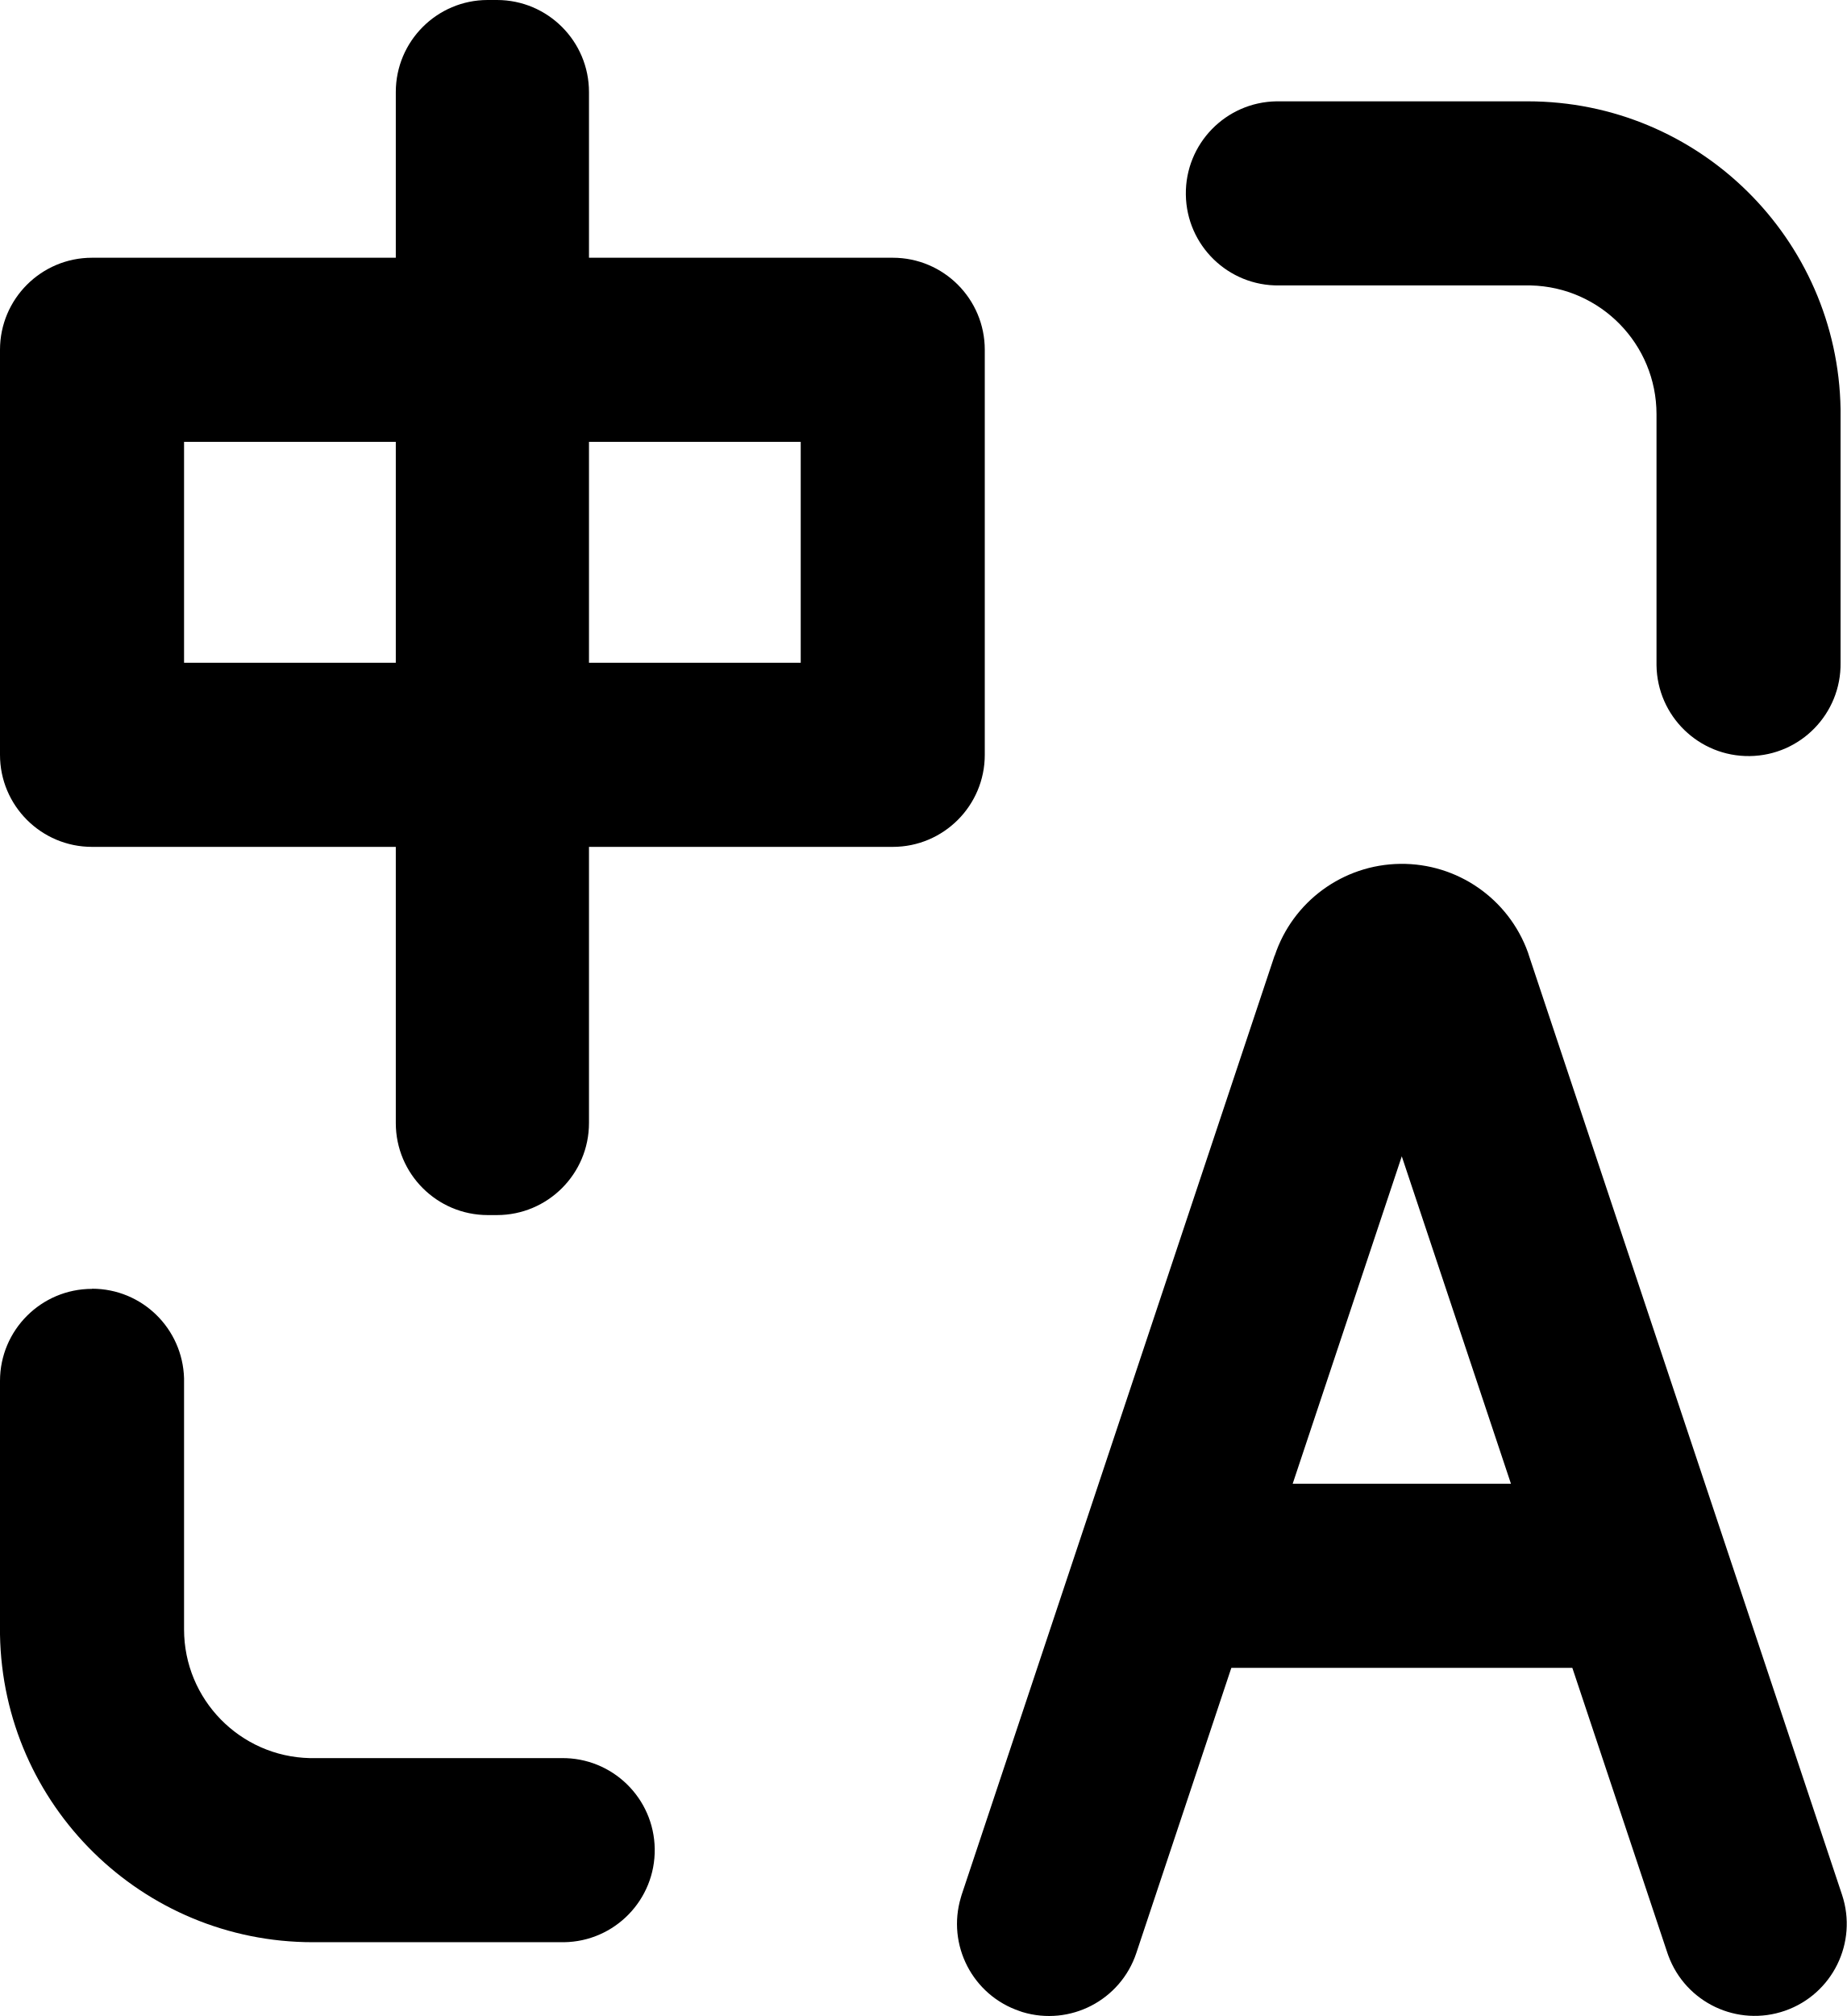
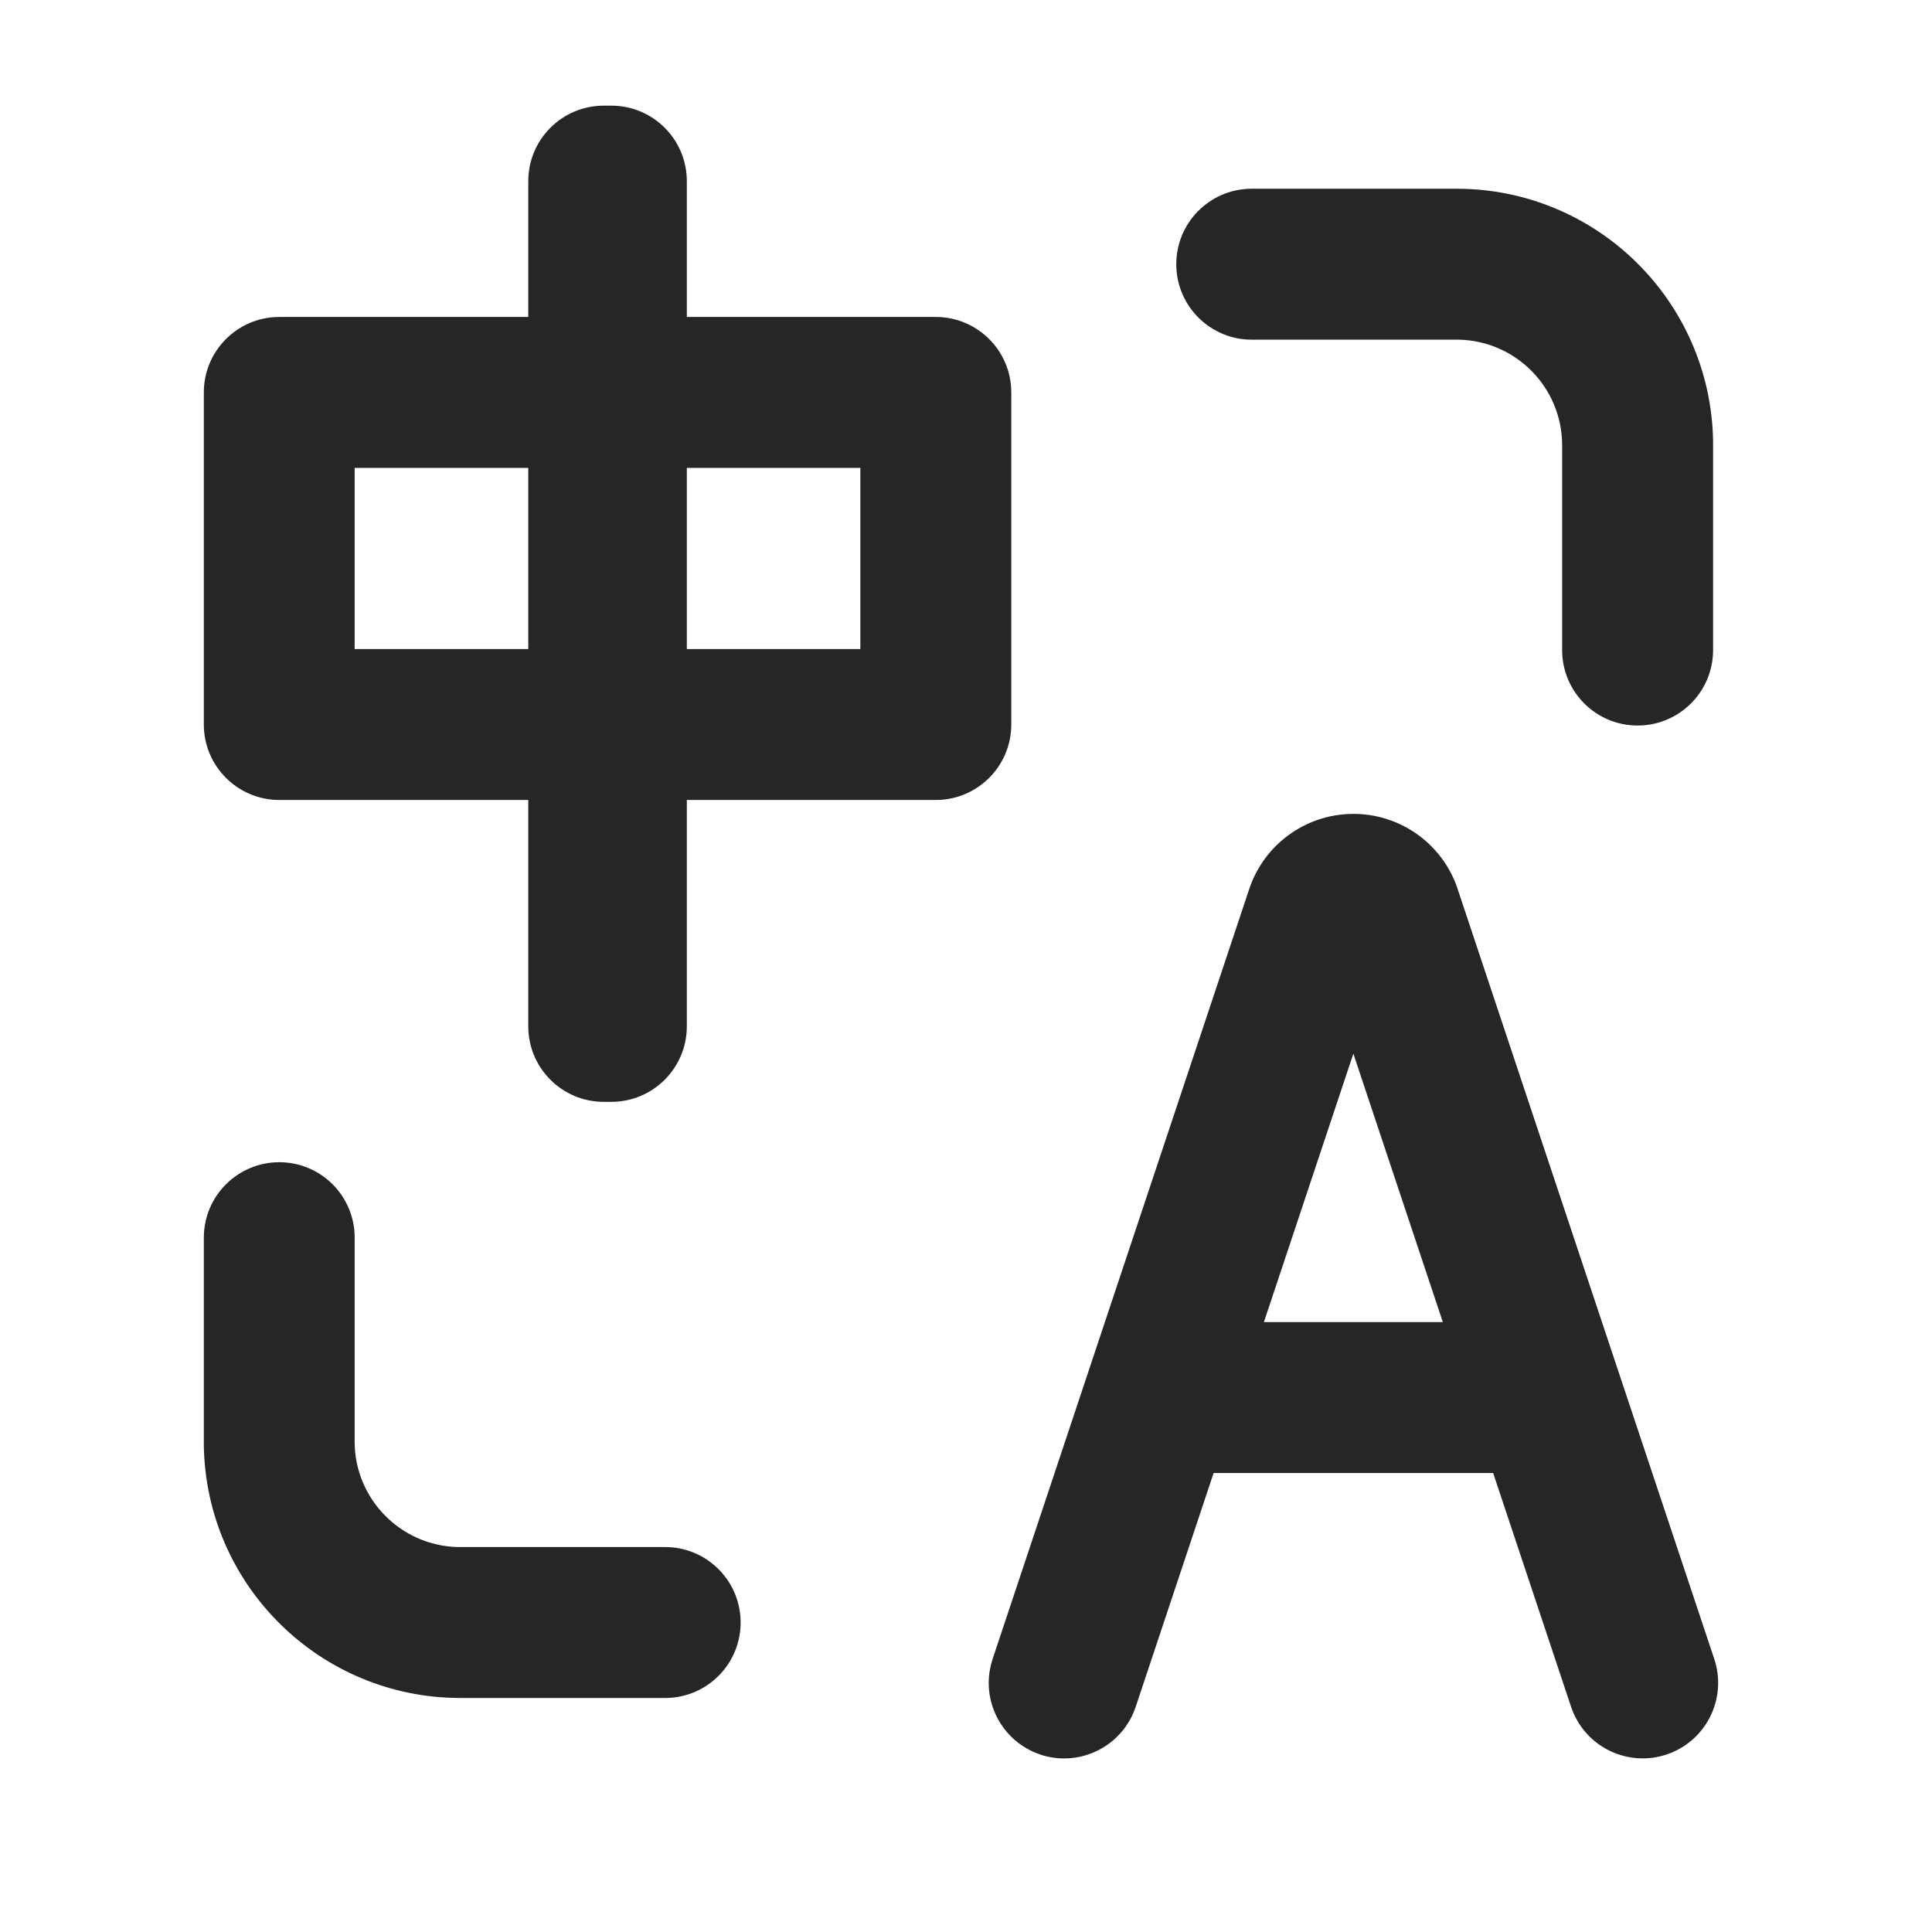
- <svg xmlns="http://www.w3.org/2000/svg" viewBox="0 0 12.542 13.688">
-   <g fill="currentColor" fillRule="evenodd">
-     <g fillRule="nonzero">
-       <path d="M8.657 6.489a.91.91 0 0 1 1.72-.022l.007.022 2.126 6.376a.625.625 0 0 1-1.18.412l-.006-.017L9.52 7.851l-1.803 5.41a.625.625 0 0 1-.774.4l-.017-.006a.625.625 0 0 1-.4-.773l.005-.017 2.125-6.376Z" />
-       <path d="M11.075 10.074a.625.625 0 0 1 .017 1.25H7.967a.625.625 0 0 1-.018-1.25h3.126Z" />
+ <svg xmlns="http://www.w3.org/2000/svg" viewBox="0 0 16 16">
+   <defs>
+     <path id="a" d="M0 0h16v16H0z" />
+   </defs>
+   <g fill="none" fill-rule="evenodd">
+     <g fill="#262626" fill-rule="nonzero">
+       <path d="M10.345 7.364a.91.91 0 0 1 1.72-.022l.007.022 2.125 6.376a.625.625 0 0 1-1.18.412l-.006-.017-1.803-5.409-1.803 5.41a.625.625 0 0 1-.773.4l-.017-.006a.625.625 0 0 1-.4-.773l.005-.017 2.125-6.376Z" />
+       <path d="M12.762 10.949a.625.625 0 0 1 .018 1.25H9.654a.625.625 0 0 1-.017-1.25h3.125Z" />
    </g>
-     <path fillRule="nonzero" d="M6.063 1.75H.625A.625.625 0 0 0 0 2.375v2.75c0 .345.28.625.625.625h5.438c.345 0 .625-.28.625-.625v-2.75a.625.625 0 0 0-.625-.625ZM5.438 3v1.5H1.25V3h4.188Z" />
-     <path d="M3.313 0h.062C3.72 0 4 .28 4 .625v7c0 .345-.28.625-.625.625h-.063a.625.625 0 0 1-.624-.625v-7c0-.345.28-.625.624-.625Z" />
-     <path fillRule="nonzero" d="M10.375.688c1.162 0 2.106.932 2.125 2.09V4.5a.625.625 0 0 1-1.25.017V2.812a.875.875 0 0 0-.855-.874H8.687A.625.625 0 0 1 8.67.688h1.705ZM.625 8.75c.34 0 .615.27.625.608v1.705c0 .476.381.864.855.874h1.708a.625.625 0 0 1 .017 1.25H2.125A2.125 2.125 0 0 1 0 11.098V9.376c0-.345.28-.625.625-.625Z" />
+     <g fill="#262626">
+       <path fill-rule="nonzero" d="M7.75 2.625H2.312a.625.625 0 0 0-.624.625V6c0 .345.28.625.625.625H7.75c.345 0 .625-.28.625-.625V3.25a.625.625 0 0 0-.625-.625Zm-.625 1.25v1.5H2.937v-1.5h4.188Z" />
+       <path d="M5 .875h.063c.345 0 .625.28.625.625v7c0 .345-.28.625-.625.625H5a.625.625 0 0 1-.625-.625v-7c0-.345.28-.625.625-.625Z" />
+     </g>
+     <path fill="#262626" fill-rule="nonzero" d="M12.063 1.563c1.161 0 2.105.932 2.124 2.09v1.722a.625.625 0 0 1-1.25.017V3.687a.875.875 0 0 0-.855-.874h-1.707a.625.625 0 0 1-.017-1.25H12.063ZM2.313 9.625c.339 0 .615.27.624.608V11.938c0 .476.382.864.856.874H5.5a.625.625 0 0 1 .017 1.25H3.812a2.125 2.125 0 0 1-2.124-2.09V10.25c0-.345.28-.625.625-.625Z" />
  </g>
</svg>
